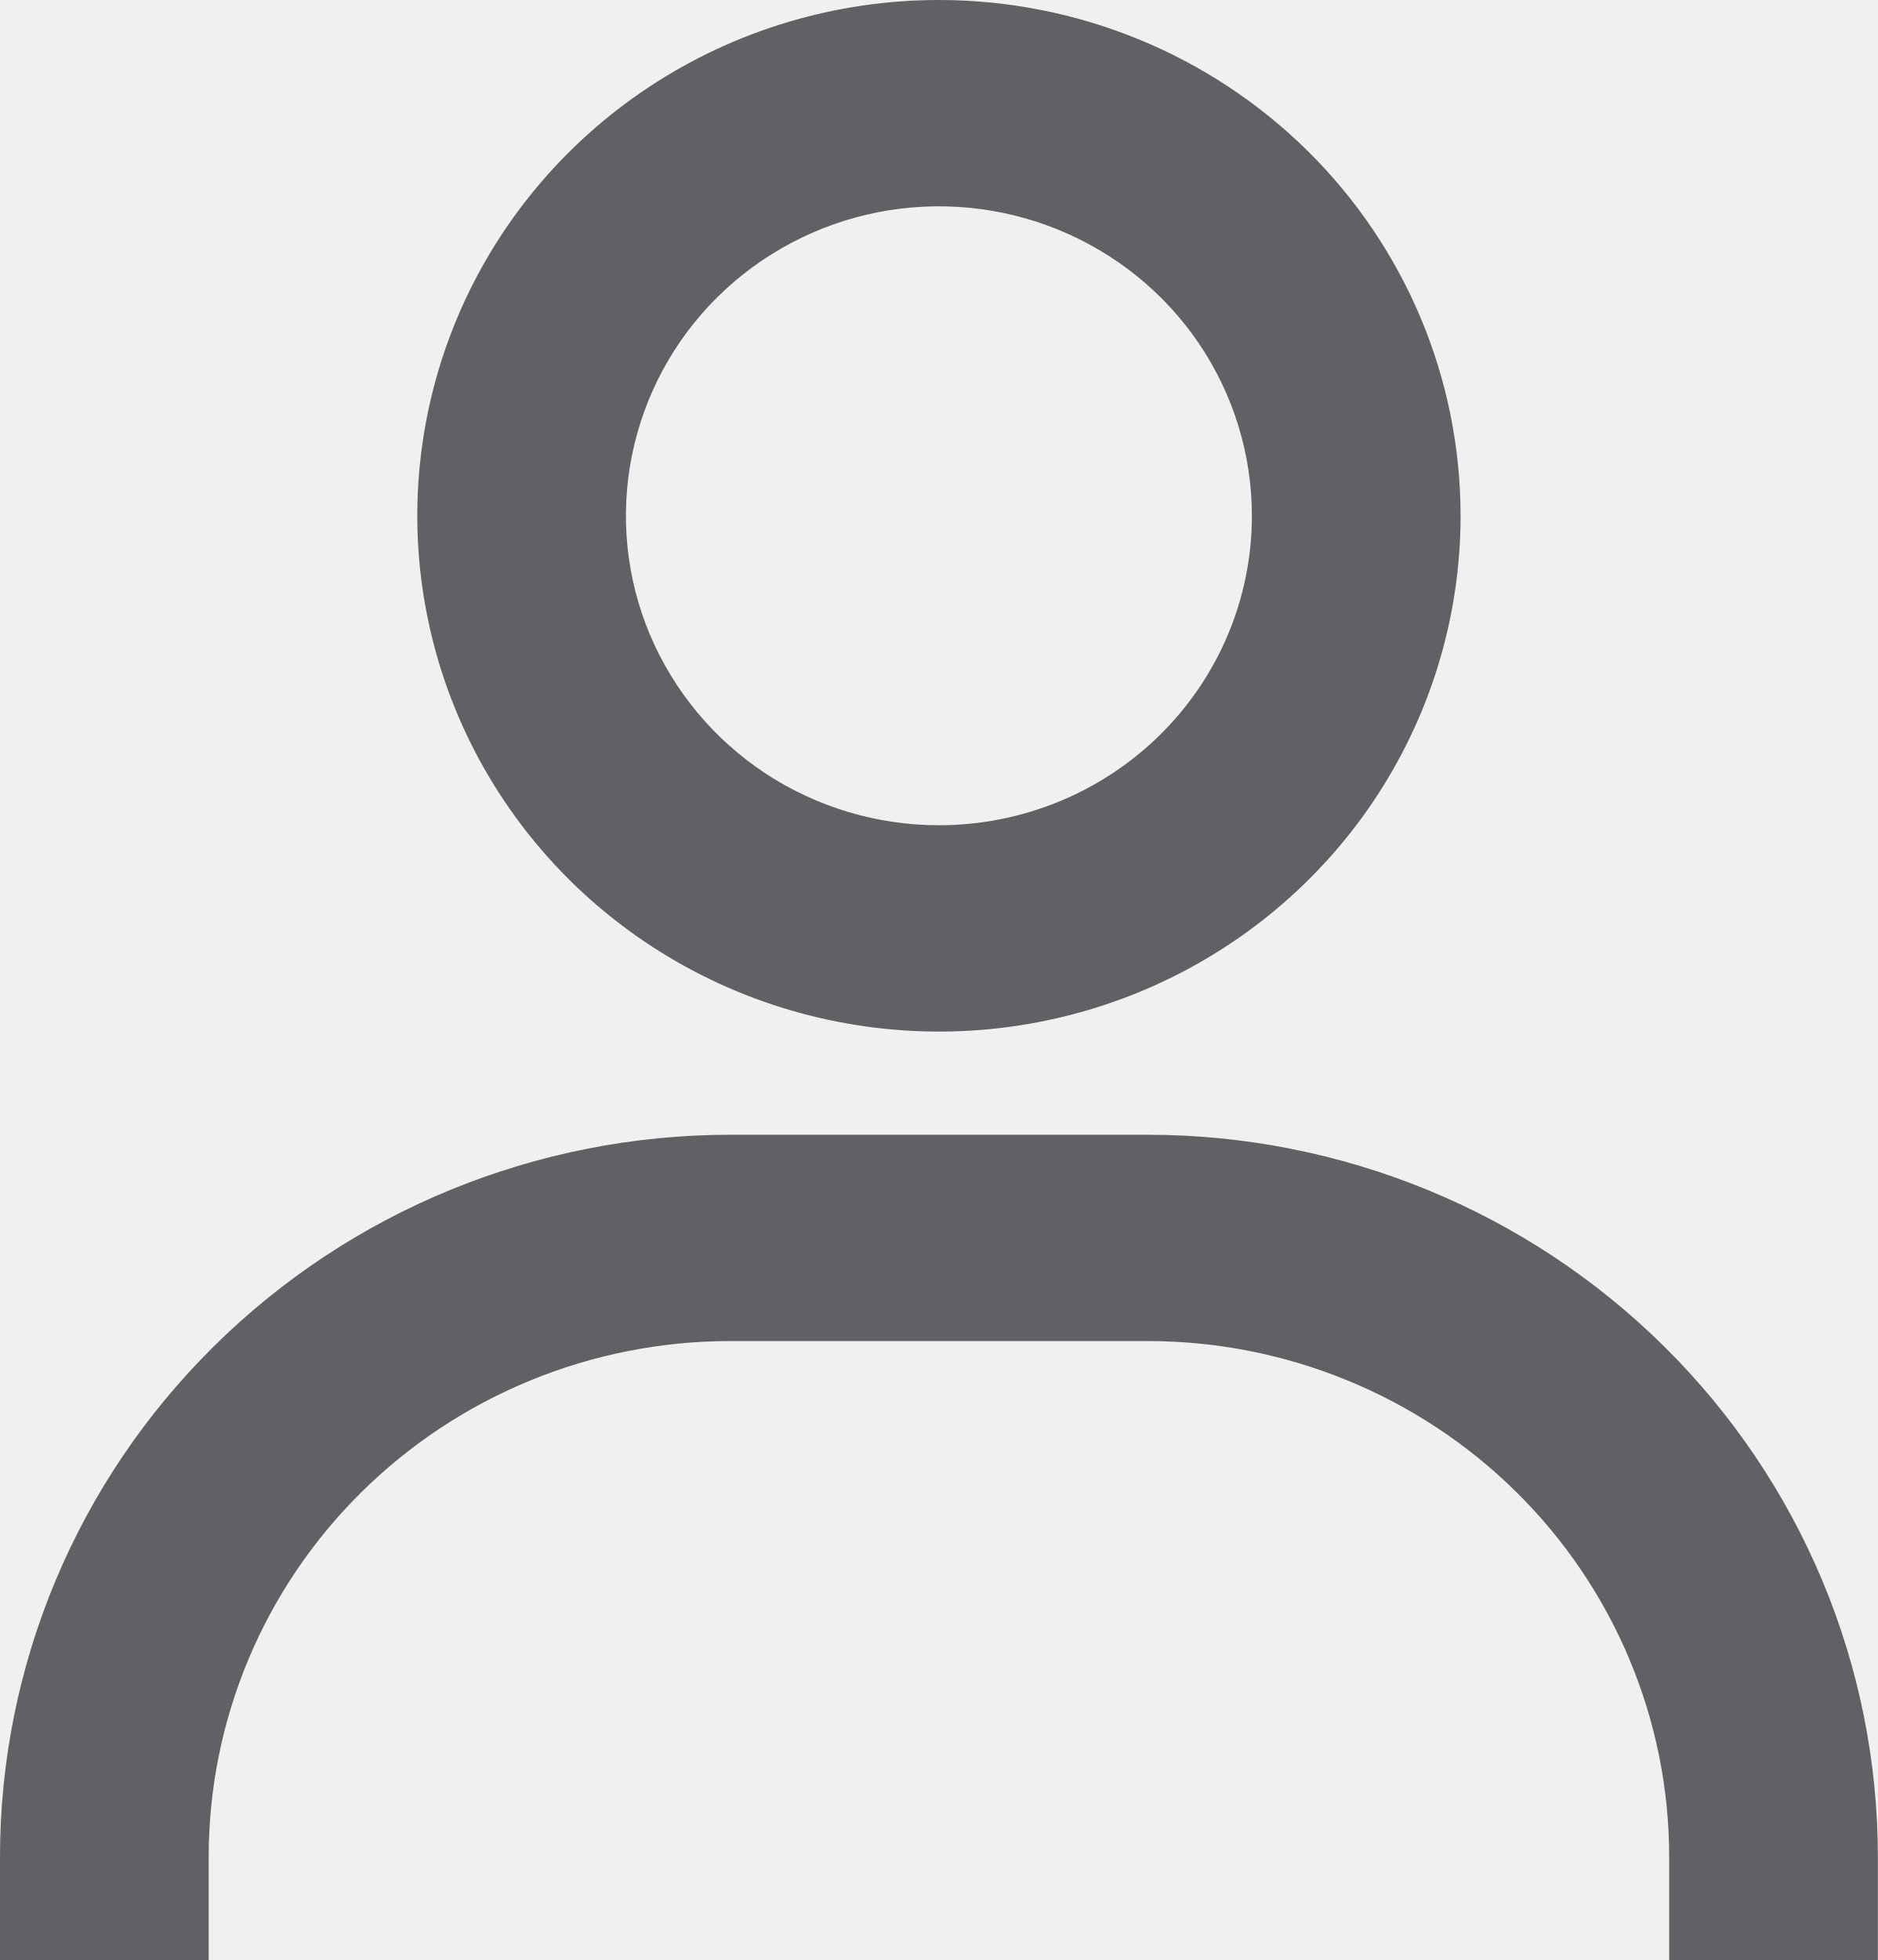
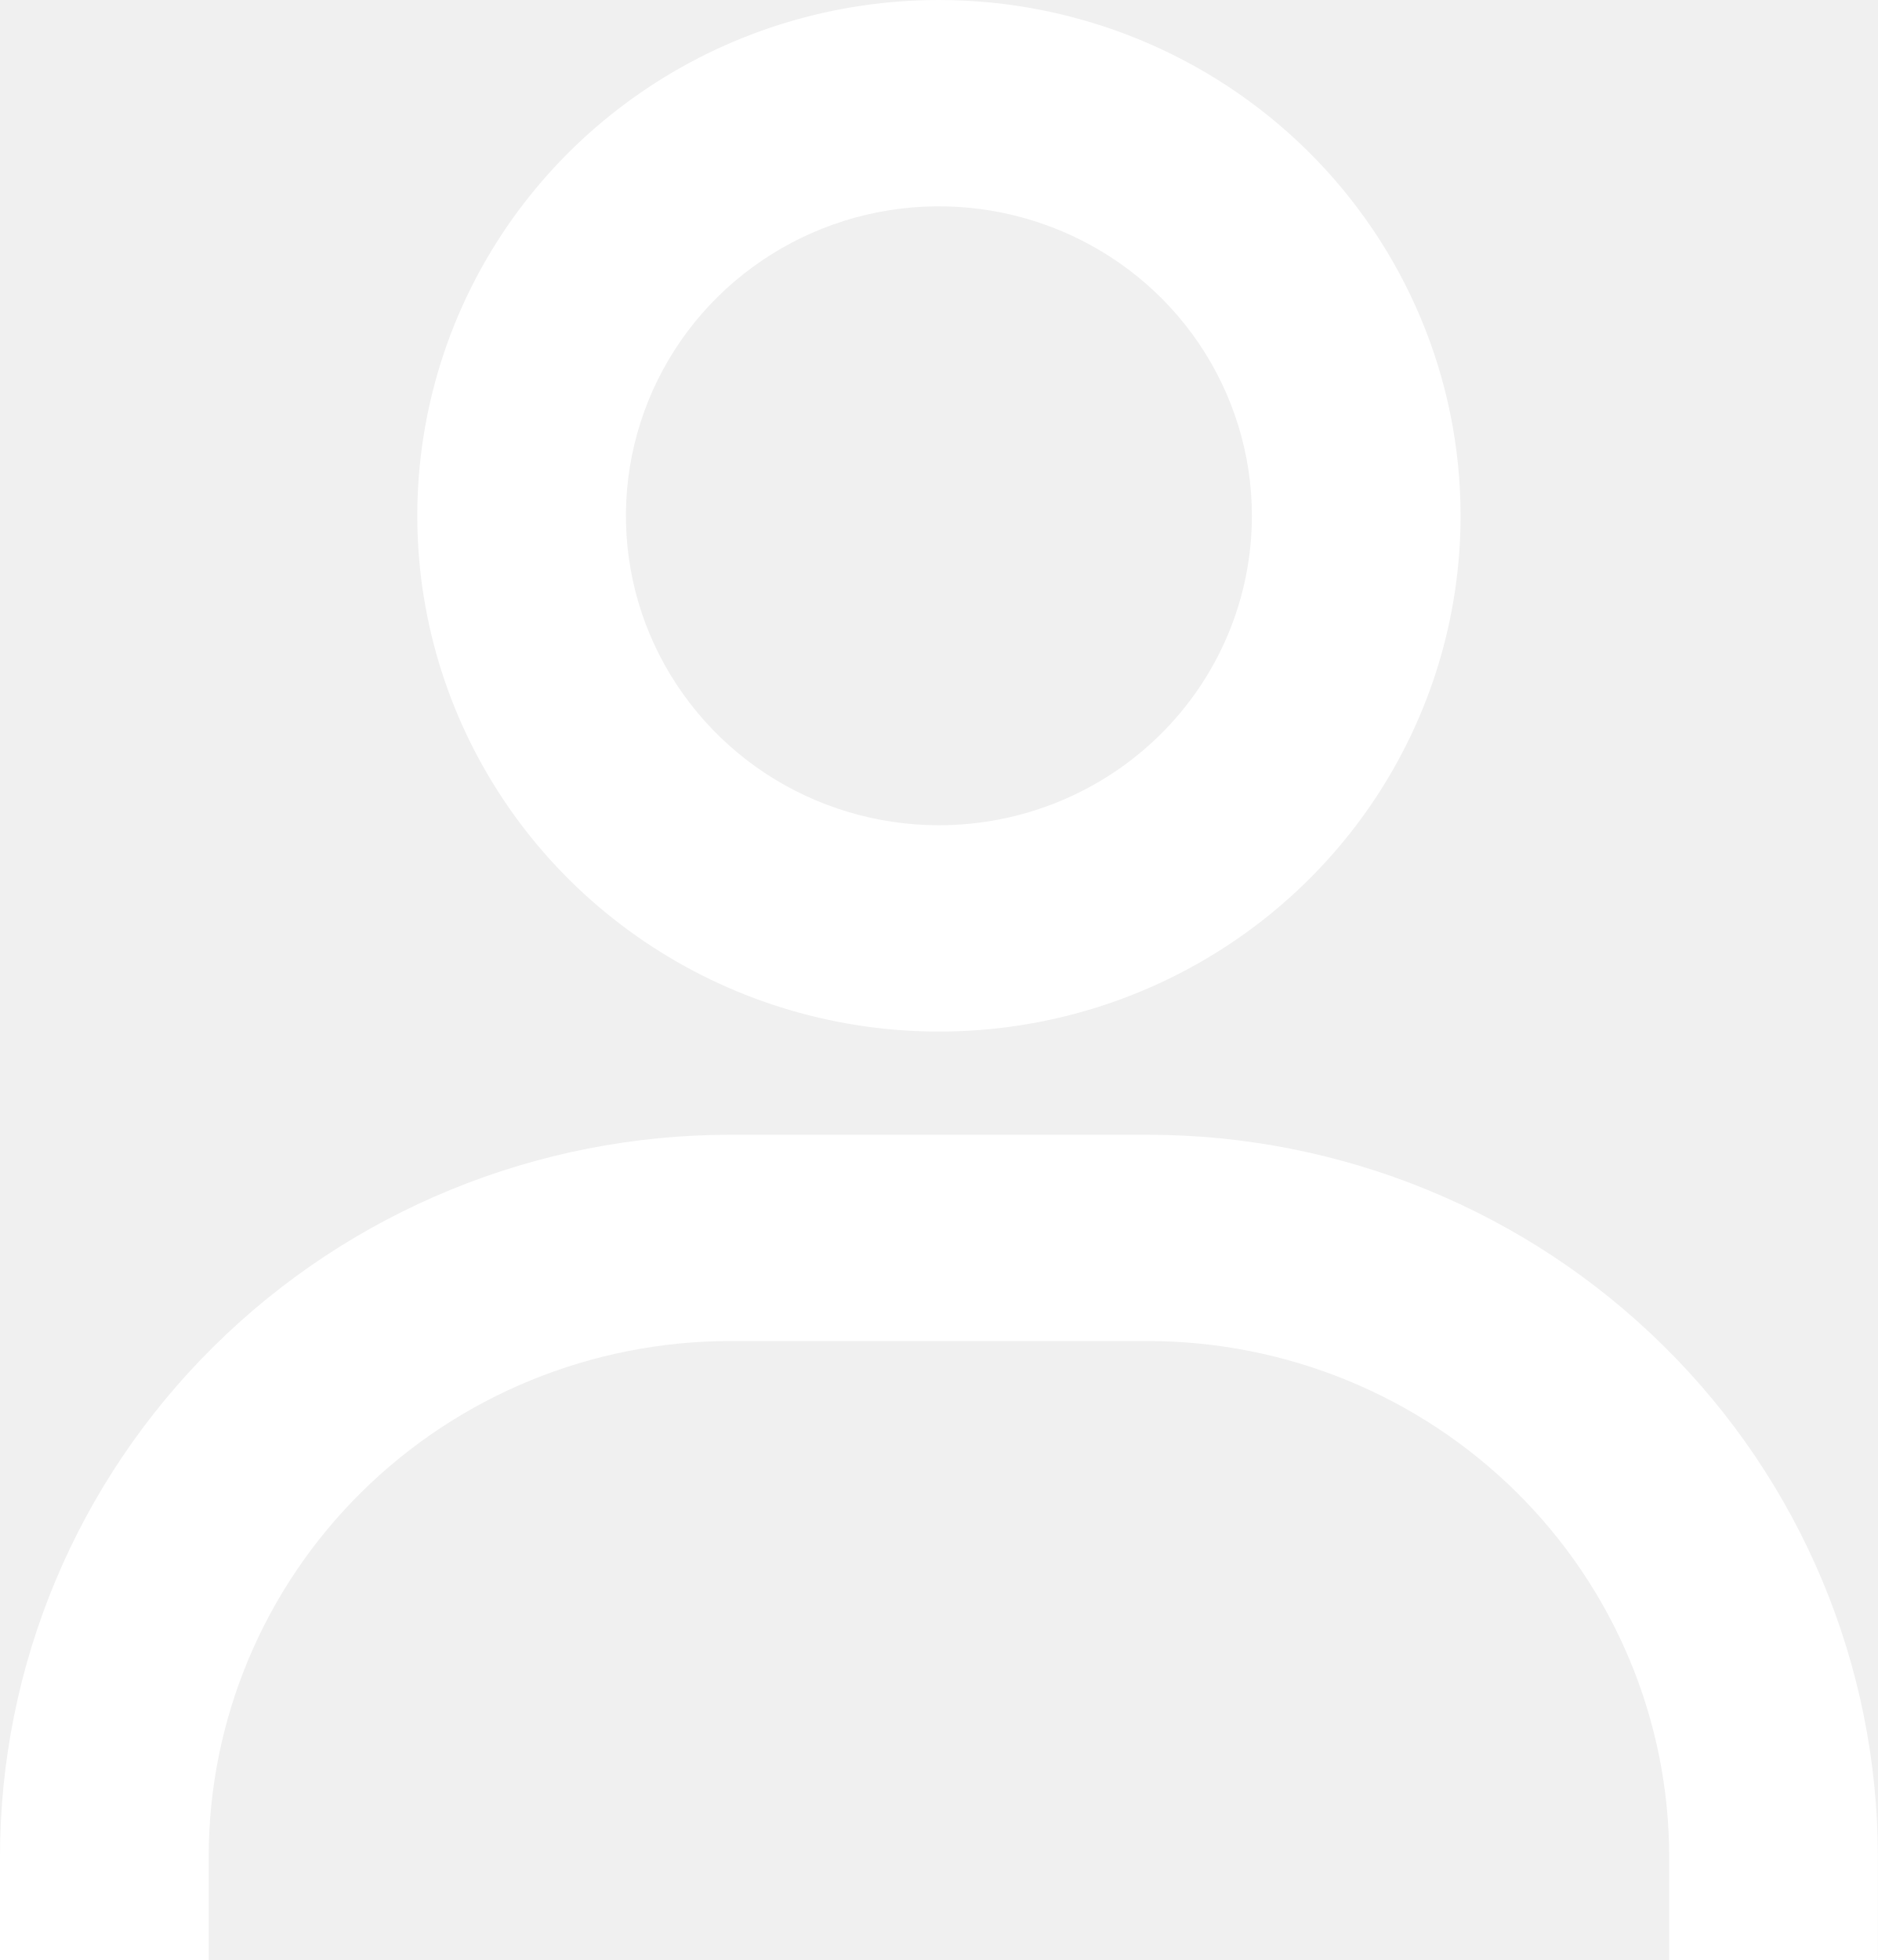
<svg xmlns="http://www.w3.org/2000/svg" width="23" height="24" viewBox="0 0 23 24" fill="none">
-   <path d="M11.5 0C10.236 0 9.001 0.37 7.951 1.064C6.9 1.758 6.081 2.745 5.597 3.899C5.114 5.053 4.987 6.323 5.234 7.548C5.48 8.773 6.089 9.898 6.982 10.782C7.876 11.665 9.014 12.267 10.254 12.51C11.493 12.754 12.777 12.629 13.945 12.151C15.112 11.673 16.11 10.863 16.812 9.825C17.514 8.786 17.889 7.565 17.889 6.316C17.889 4.641 17.216 3.034 16.018 1.85C14.819 0.665 13.194 0 11.5 0ZM11.5 10.105C10.742 10.105 10.001 9.883 9.37 9.467C8.74 9.05 8.249 8.458 7.958 7.766C7.668 7.074 7.592 6.312 7.74 5.577C7.888 4.841 8.253 4.166 8.789 3.636C9.326 3.106 10.009 2.745 10.752 2.599C11.496 2.453 12.267 2.528 12.967 2.815C13.667 3.102 14.266 3.587 14.687 4.21C15.108 4.834 15.333 5.566 15.333 6.316C15.333 7.321 14.93 8.285 14.211 8.995C13.492 9.706 12.517 10.105 11.5 10.105ZM23 24V22.737C23 20.392 22.058 18.143 20.38 16.485C18.703 14.826 16.428 13.895 14.056 13.895H8.944C6.572 13.895 4.297 14.826 2.62 16.485C0.942 18.143 0 20.392 0 22.737V24H2.556V22.737C2.556 21.062 3.229 19.455 4.427 18.271C5.625 17.087 7.25 16.421 8.944 16.421H14.056C15.75 16.421 17.375 17.087 18.573 18.271C19.771 19.455 20.444 21.062 20.444 22.737V24H23Z" fill="#606165" />
+   <path d="M11.5 0C10.236 0 9.001 0.37 7.951 1.064C6.9 1.758 6.081 2.745 5.597 3.899C5.114 5.053 4.987 6.323 5.234 7.548C5.48 8.773 6.089 9.898 6.982 10.782C7.876 11.665 9.014 12.267 10.254 12.51C11.493 12.754 12.777 12.629 13.945 12.151C15.112 11.673 16.11 10.863 16.812 9.825C17.514 8.786 17.889 7.565 17.889 6.316C17.889 4.641 17.216 3.034 16.018 1.85C14.819 0.665 13.194 0 11.5 0ZM11.5 10.105C10.742 10.105 10.001 9.883 9.37 9.467C8.74 9.05 8.249 8.458 7.958 7.766C7.668 7.074 7.592 6.312 7.74 5.577C7.888 4.841 8.253 4.166 8.789 3.636C9.326 3.106 10.009 2.745 10.752 2.599C11.496 2.453 12.267 2.528 12.967 2.815C13.667 3.102 14.266 3.587 14.687 4.21C15.108 4.834 15.333 5.566 15.333 6.316C15.333 7.321 14.93 8.285 14.211 8.995C13.492 9.706 12.517 10.105 11.5 10.105ZM23 24V22.737C23 20.392 22.058 18.143 20.38 16.485C18.703 14.826 16.428 13.895 14.056 13.895H8.944C6.572 13.895 4.297 14.826 2.62 16.485C0.942 18.143 0 20.392 0 22.737V24H2.556V22.737C2.556 21.062 3.229 19.455 4.427 18.271C5.625 17.087 7.25 16.421 8.944 16.421H14.056C15.75 16.421 17.375 17.087 18.573 18.271C19.771 19.455 20.444 21.062 20.444 22.737V24H23Z" fill="#ffffff" />
</svg>
